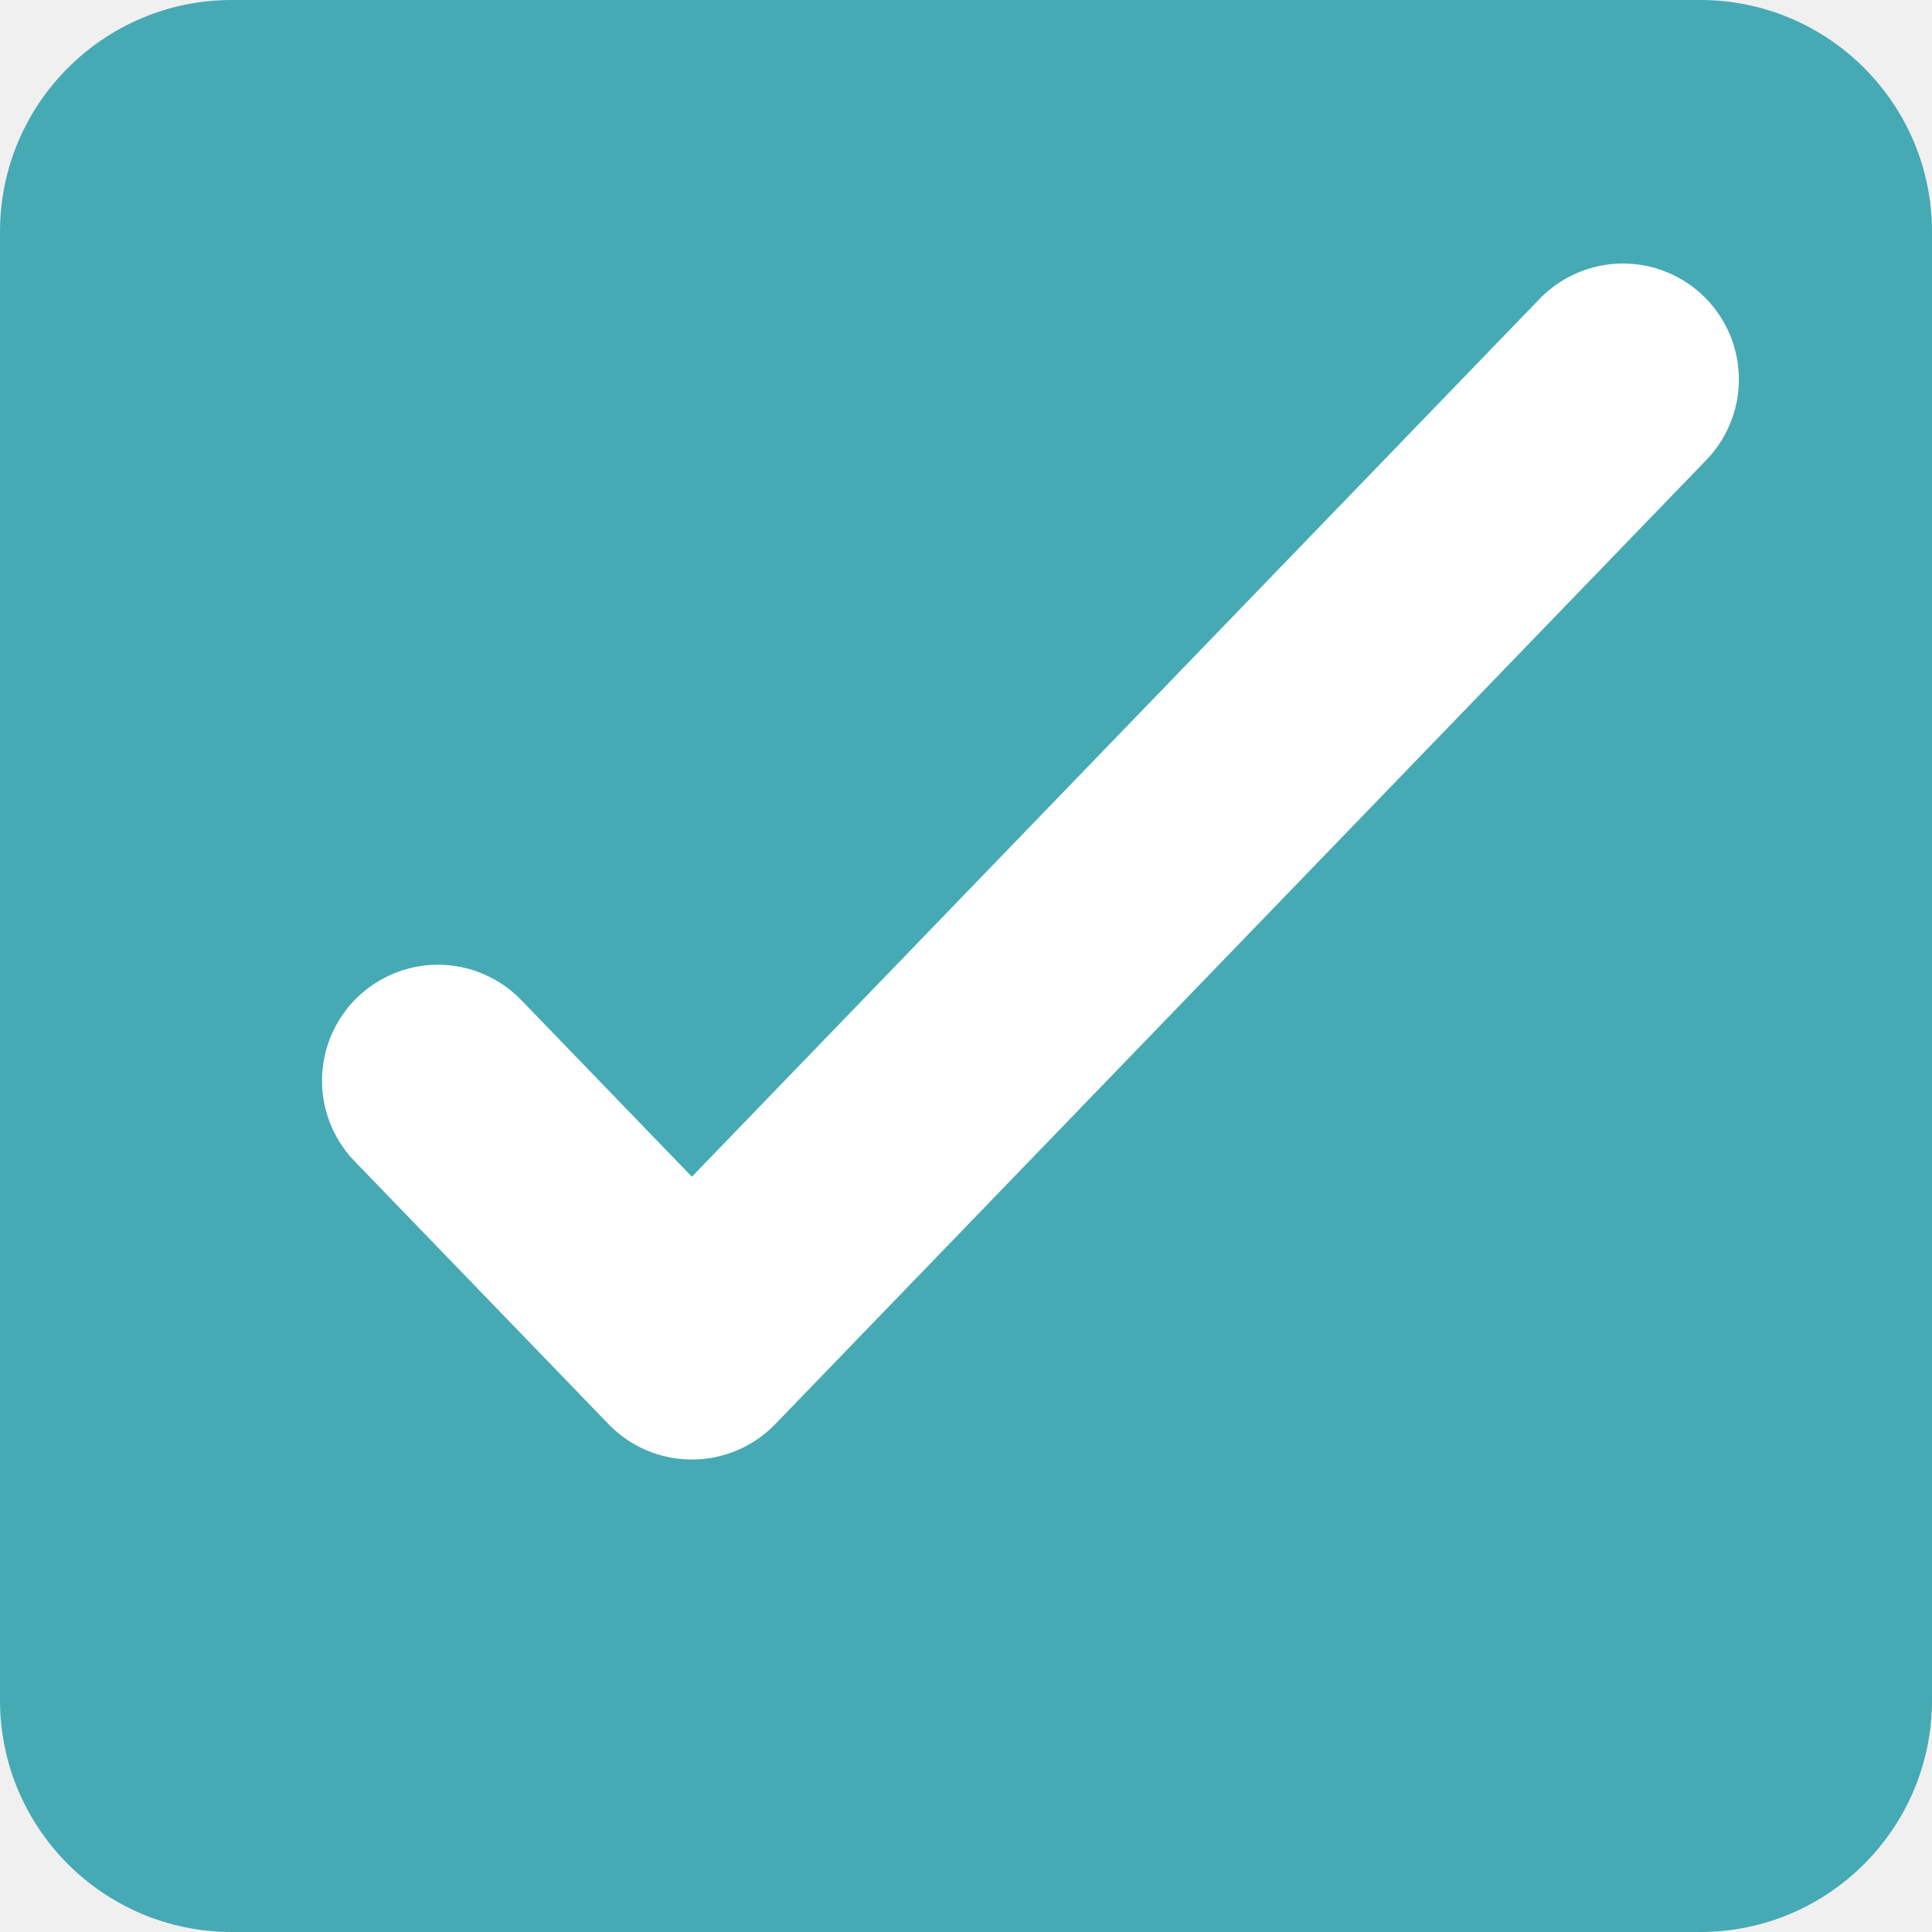
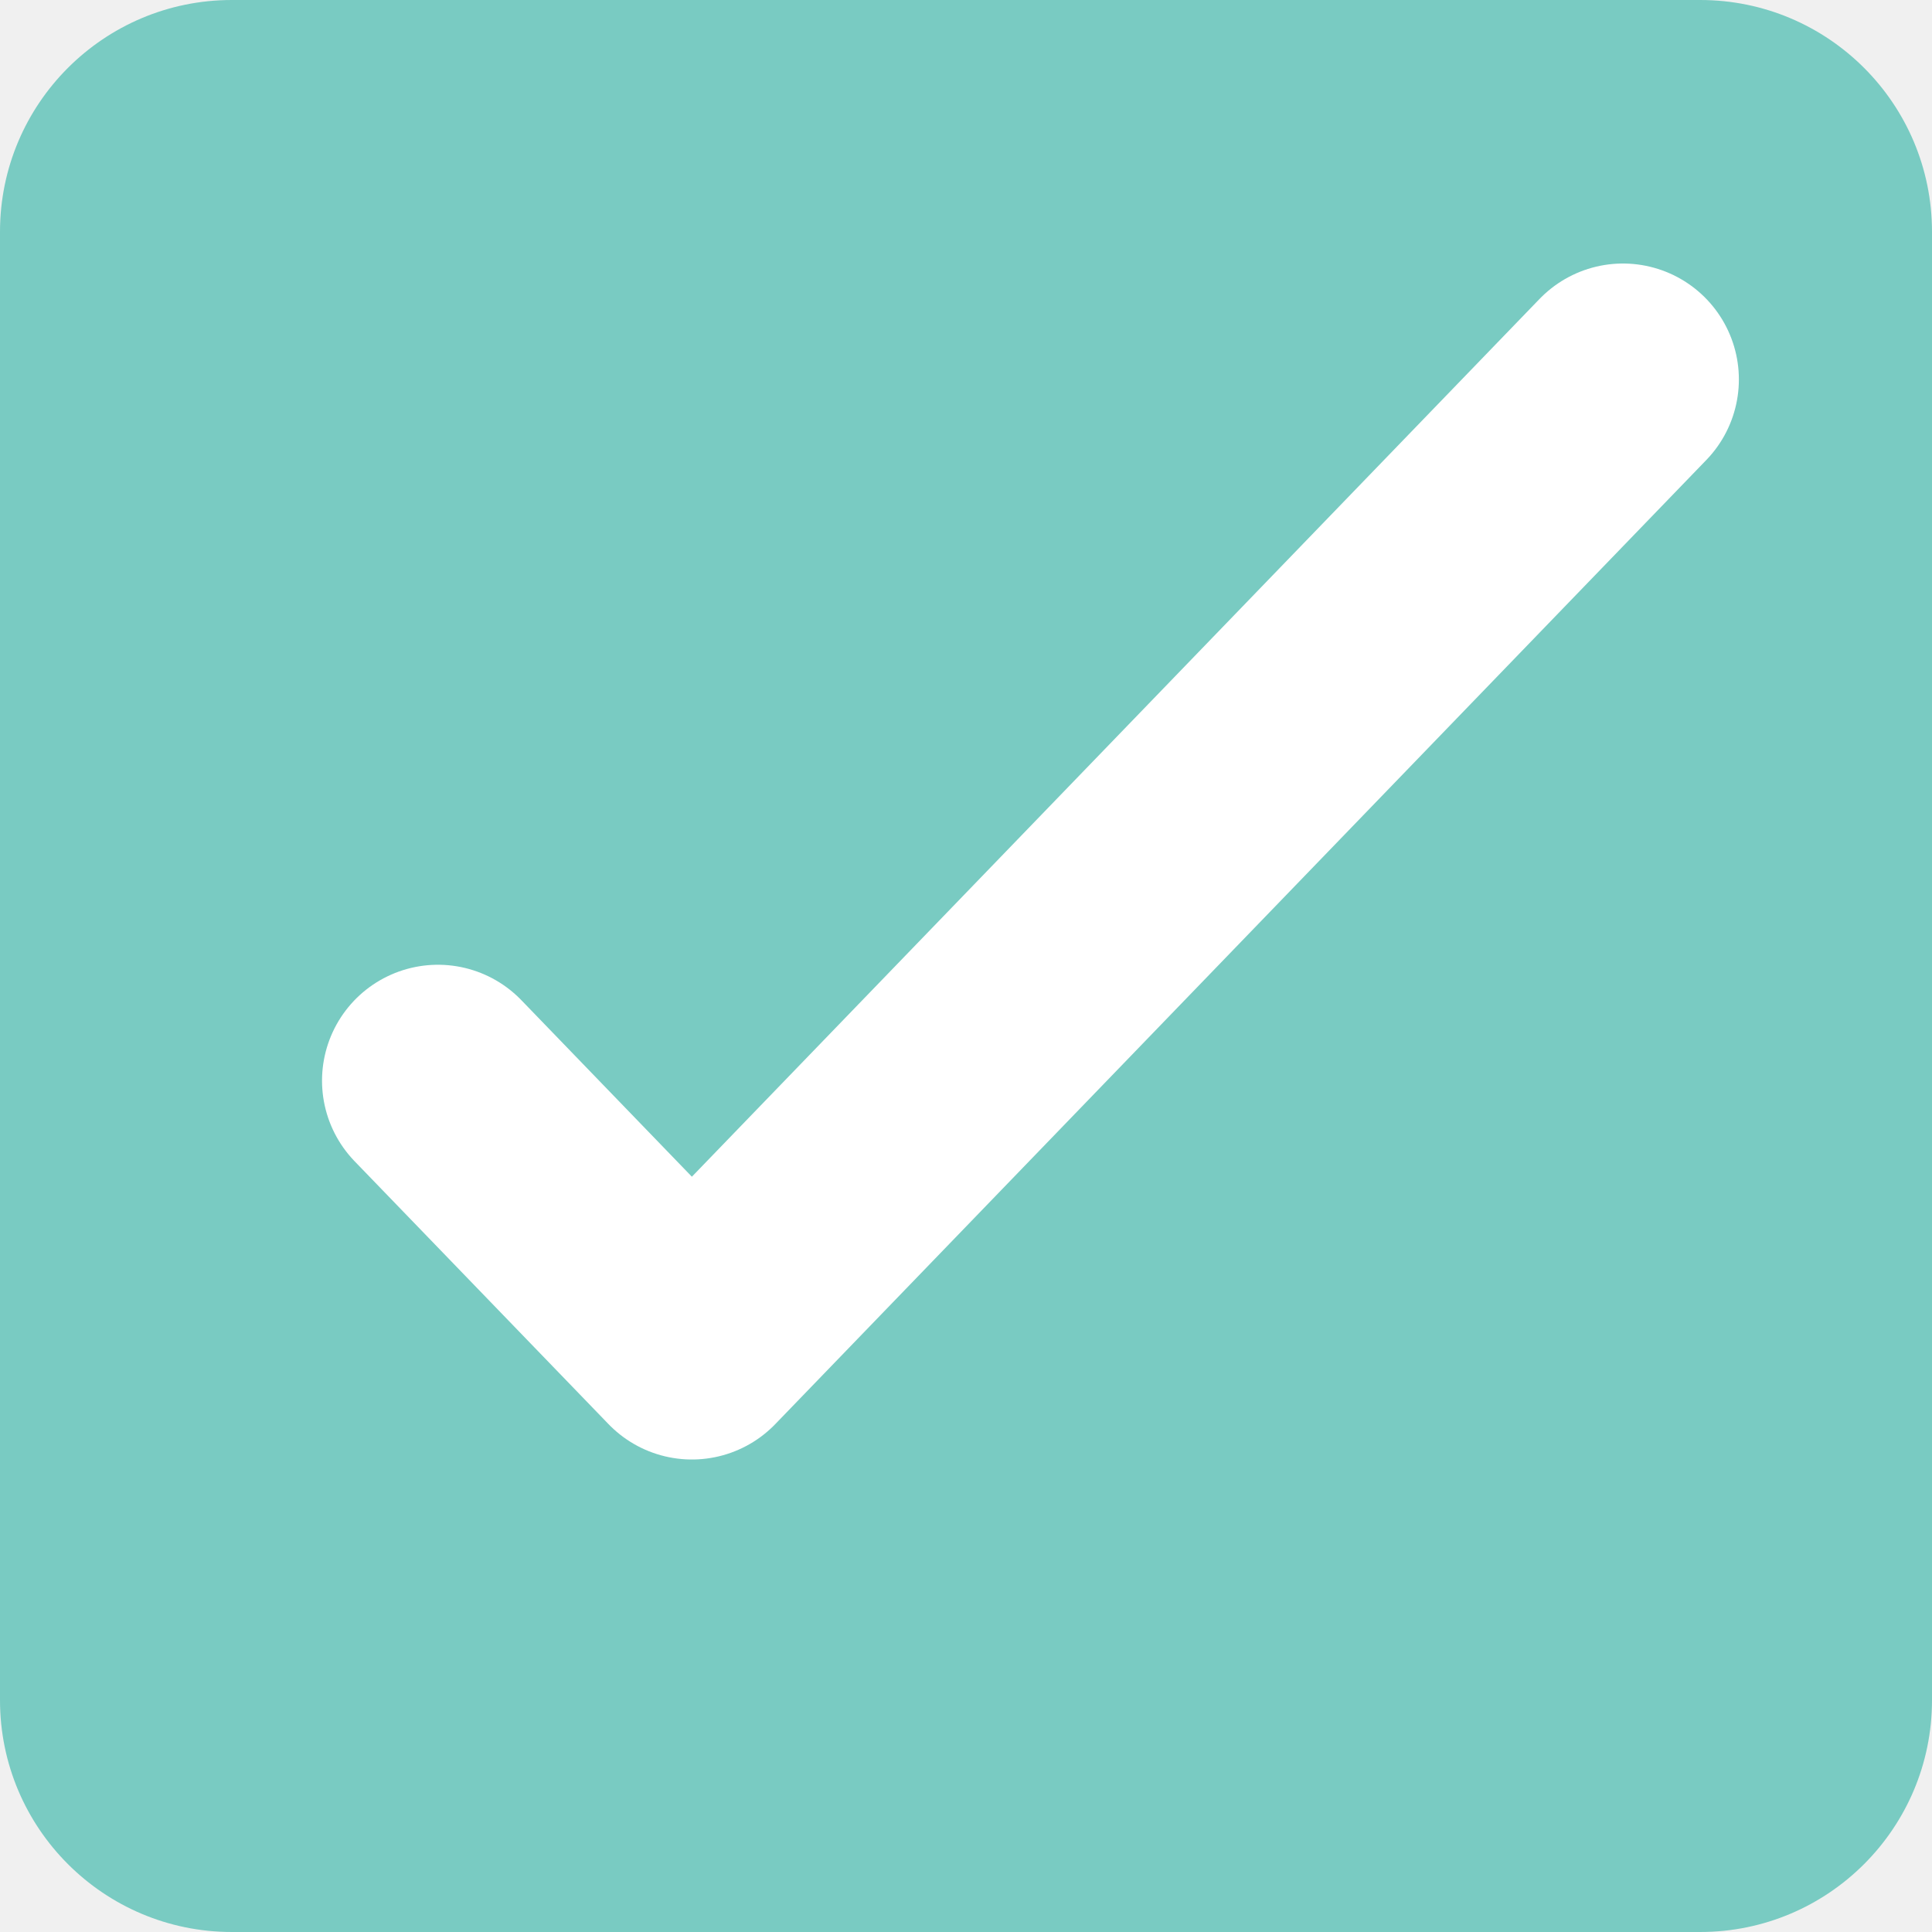
<svg xmlns="http://www.w3.org/2000/svg" width="25" height="25" viewBox="0 0 25 25">
  <g id="Group_5556" data-name="Group 5556" transform="translate(-430 -2171)">
-     <rect id="Rectangle_4" data-name="Rectangle 4" width="25" height="25" rx="3" transform="translate(430 2171)" fill="#46aab4" />
+     <rect id="Rectangle_4" data-name="Rectangle 4" width="25" height="25" rx="3" transform="translate(430 2171)" fill="#79cbc2" />
    <path id="Path_2462" data-name="Path 2462" d="M24.334,3,12.286,15.476,9,12.074" transform="translate(426.667 2172.91)" fill="none" stroke="#fff" stroke-linecap="round" stroke-linejoin="round" stroke-width="3" />
  </g>
</svg>
